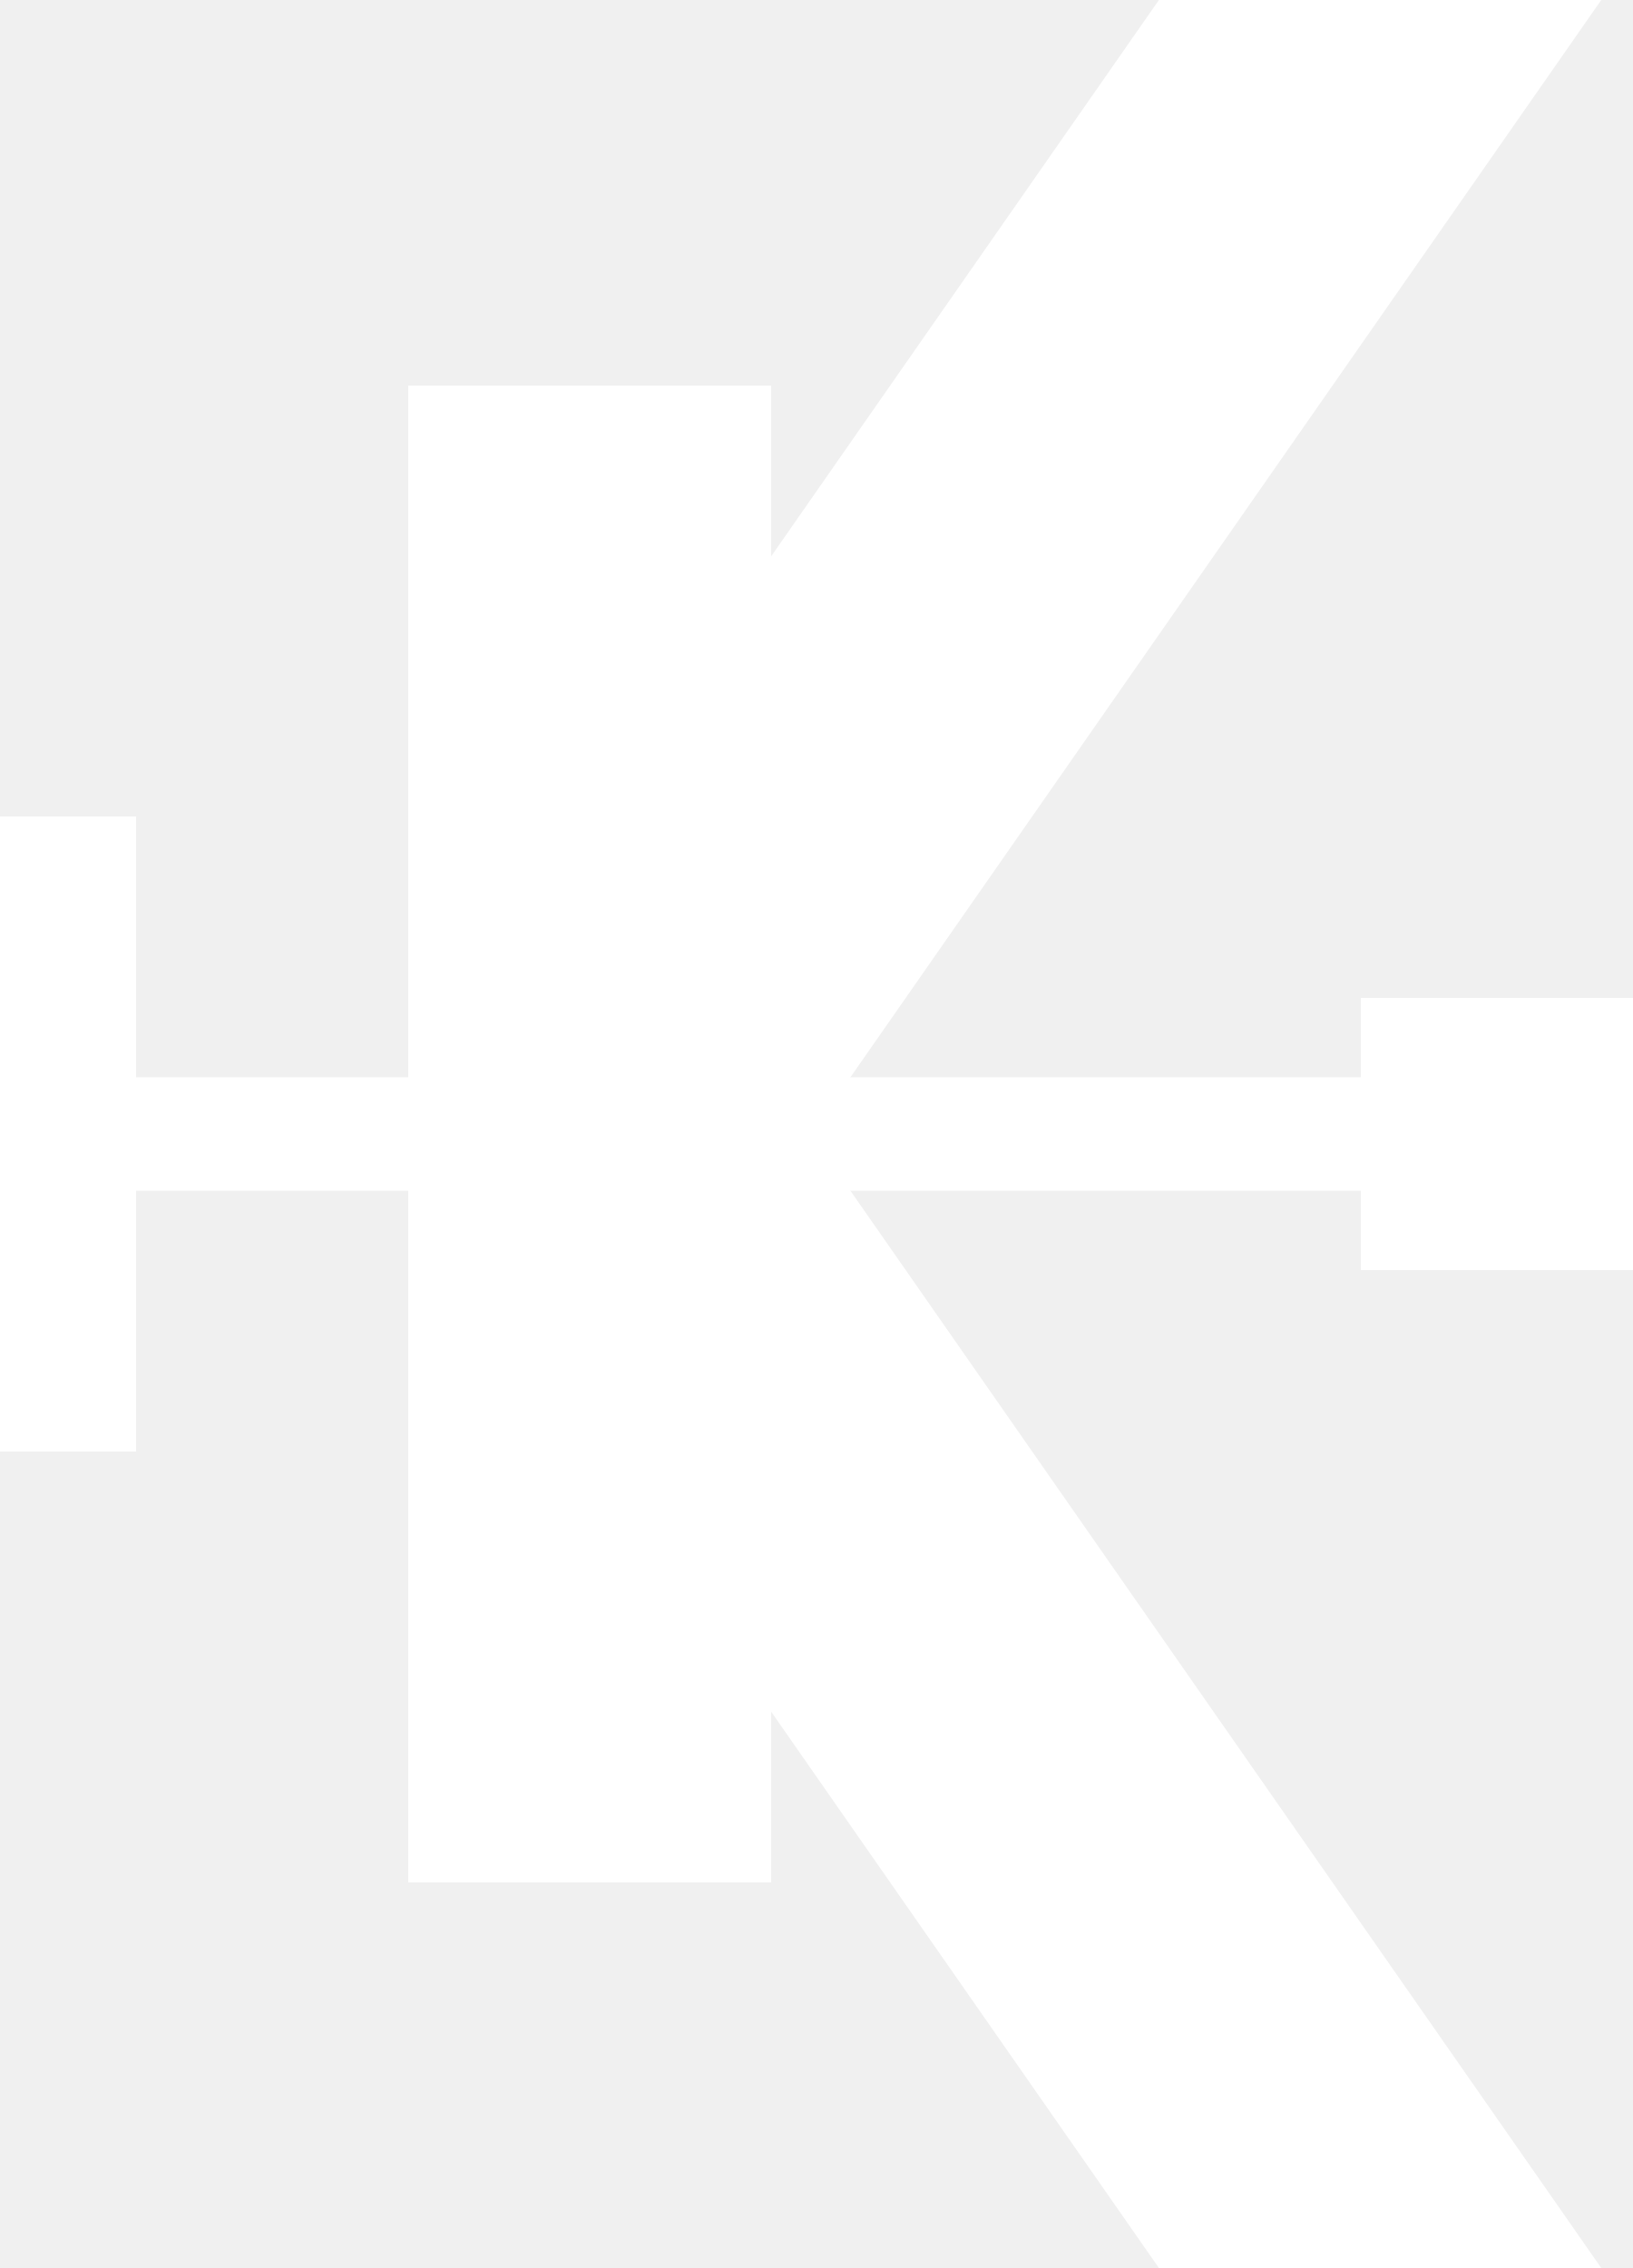
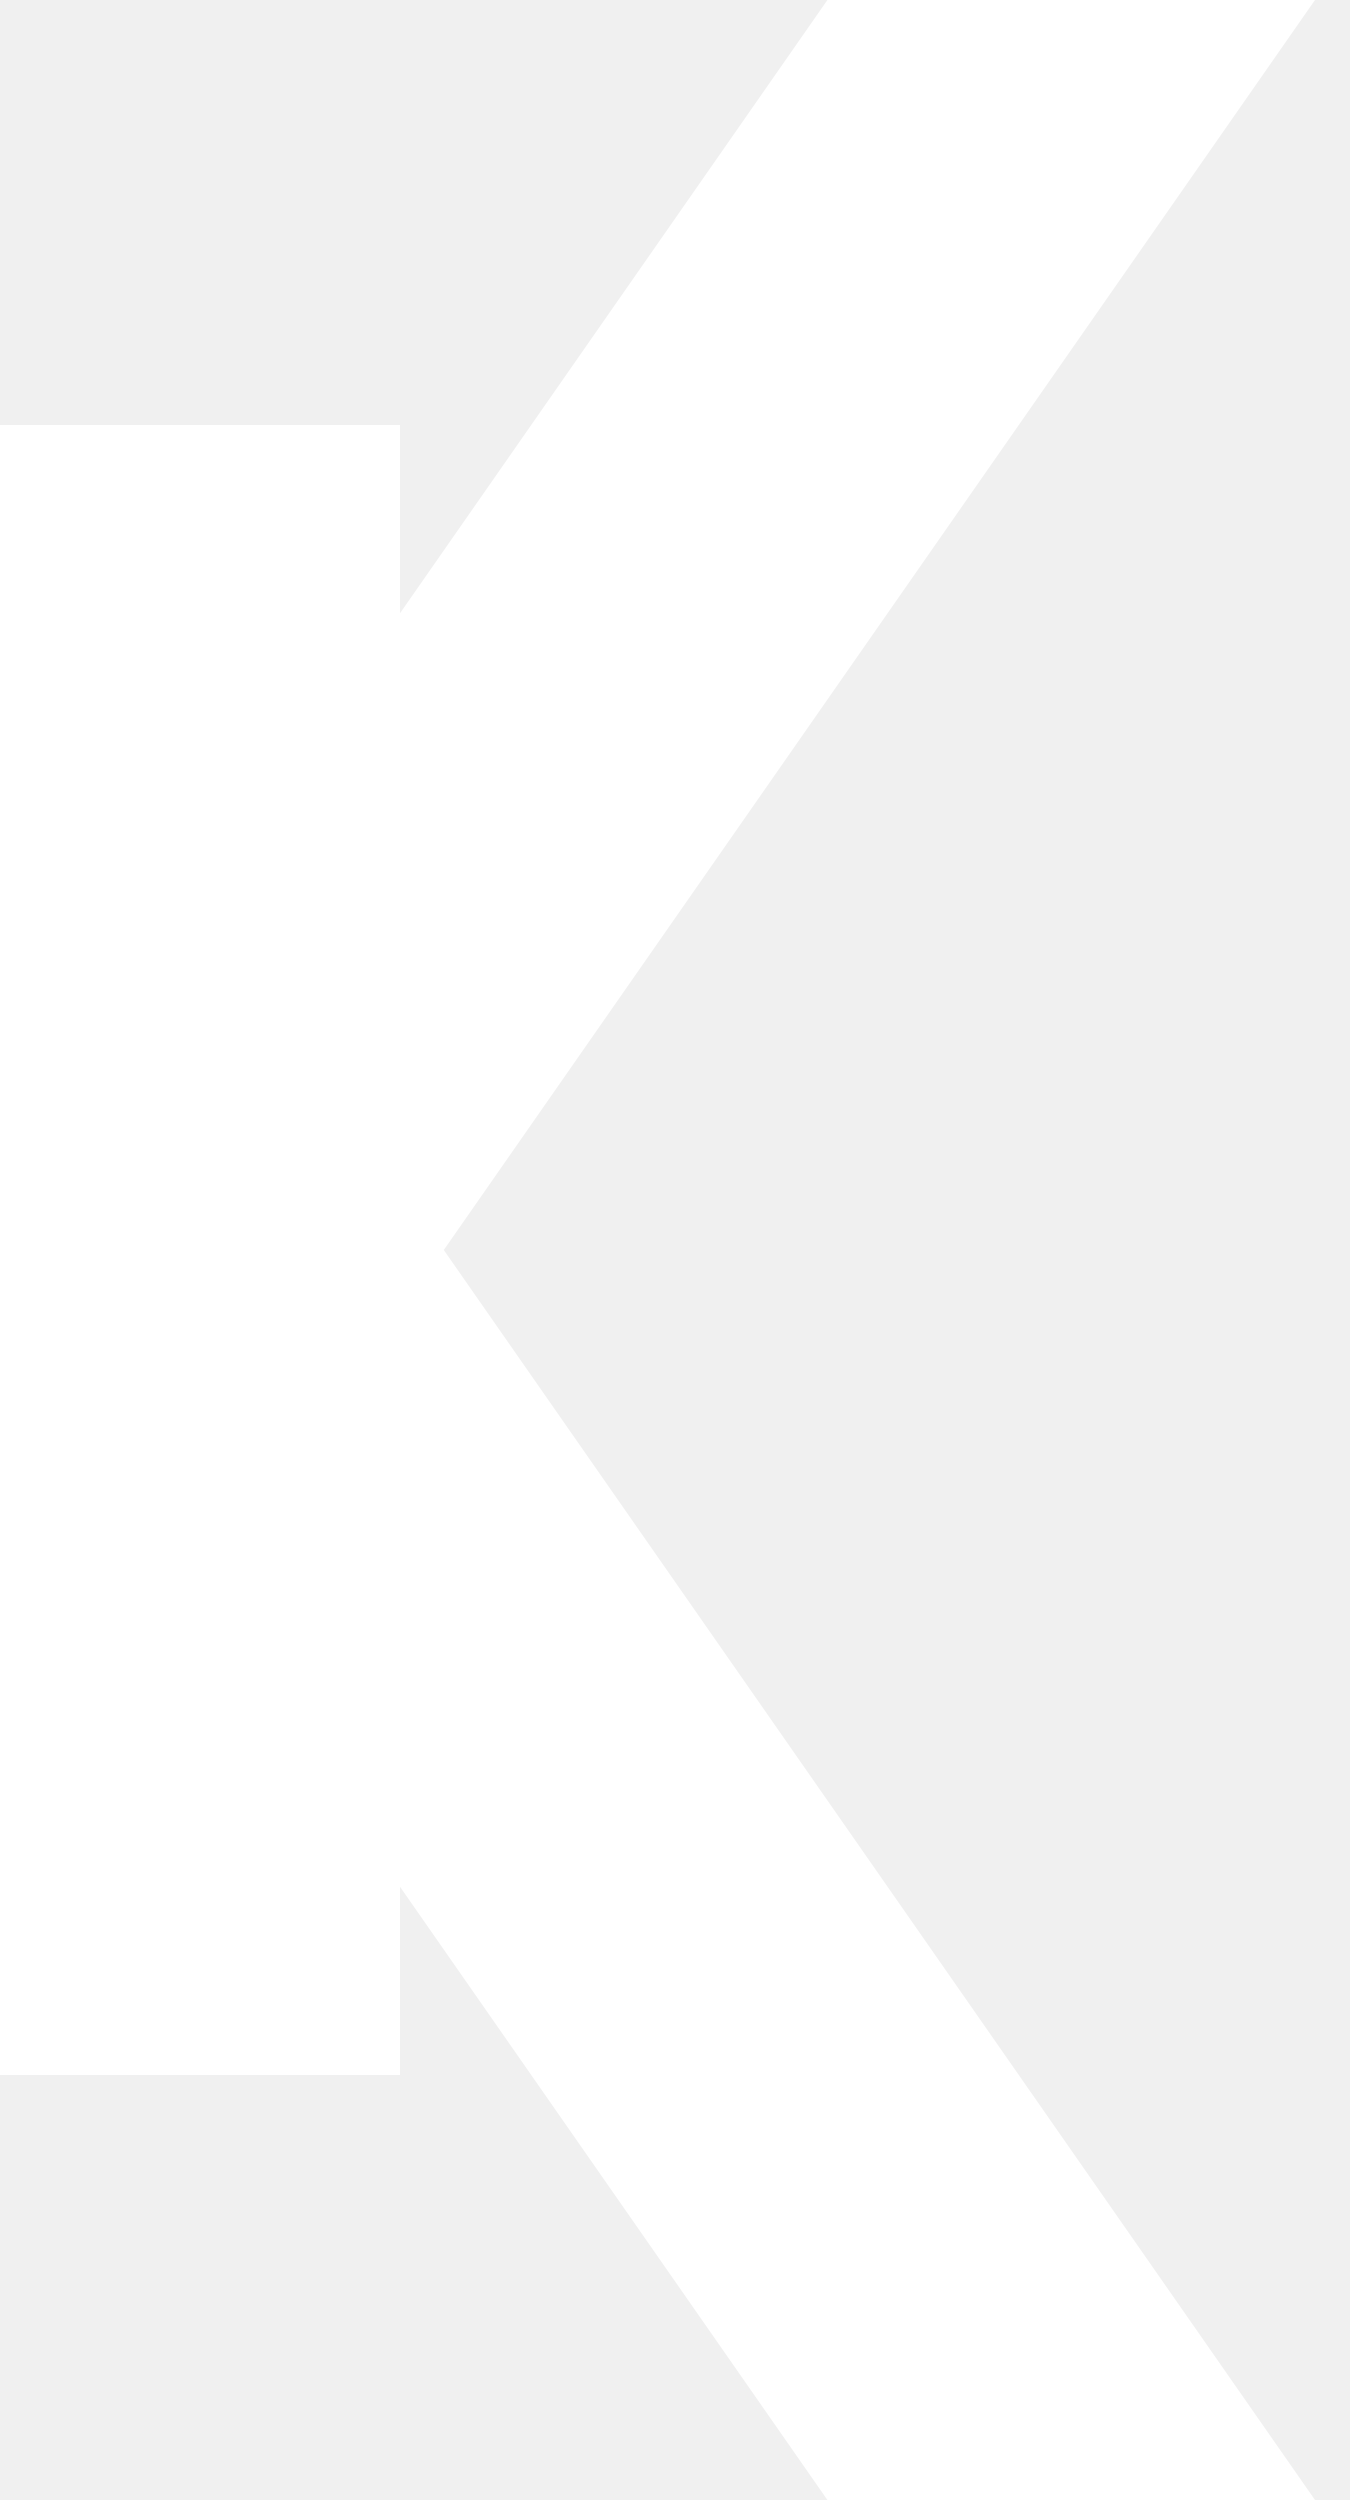
- <svg xmlns="http://www.w3.org/2000/svg" viewBox="0 0 72 100" width="72" height="100" role="img" aria-label="K">
+ <svg xmlns="http://www.w3.org/2000/svg" viewBox="18 0 54 100" width="54" height="100" role="img" aria-label="K">
  <defs>
    <clipPath id="cap">
      <rect x="-30" y="0" width="132" height="100" />
    </clipPath>
  </defs>
  <g transform="translate(18 0)">
    <g clip-path="url(#cap)" fill="none" stroke="#ffffff" stroke-width="16" stroke-linejoin="miter" stroke-miterlimit="6">
      <path d="M8 17.0V83.0M8 50L54 -16M8 50L54 116" />
    </g>
-     <path d="M-12 50H44" stroke="#ffffff" stroke-width="5" fill="none" />
-     <rect x="-18" y="36" width="6" height="28" fill="#ffffff" />
-     <rect x="42" y="44" width="12" height="12" fill="#ffffff" />
  </g>
</svg>
